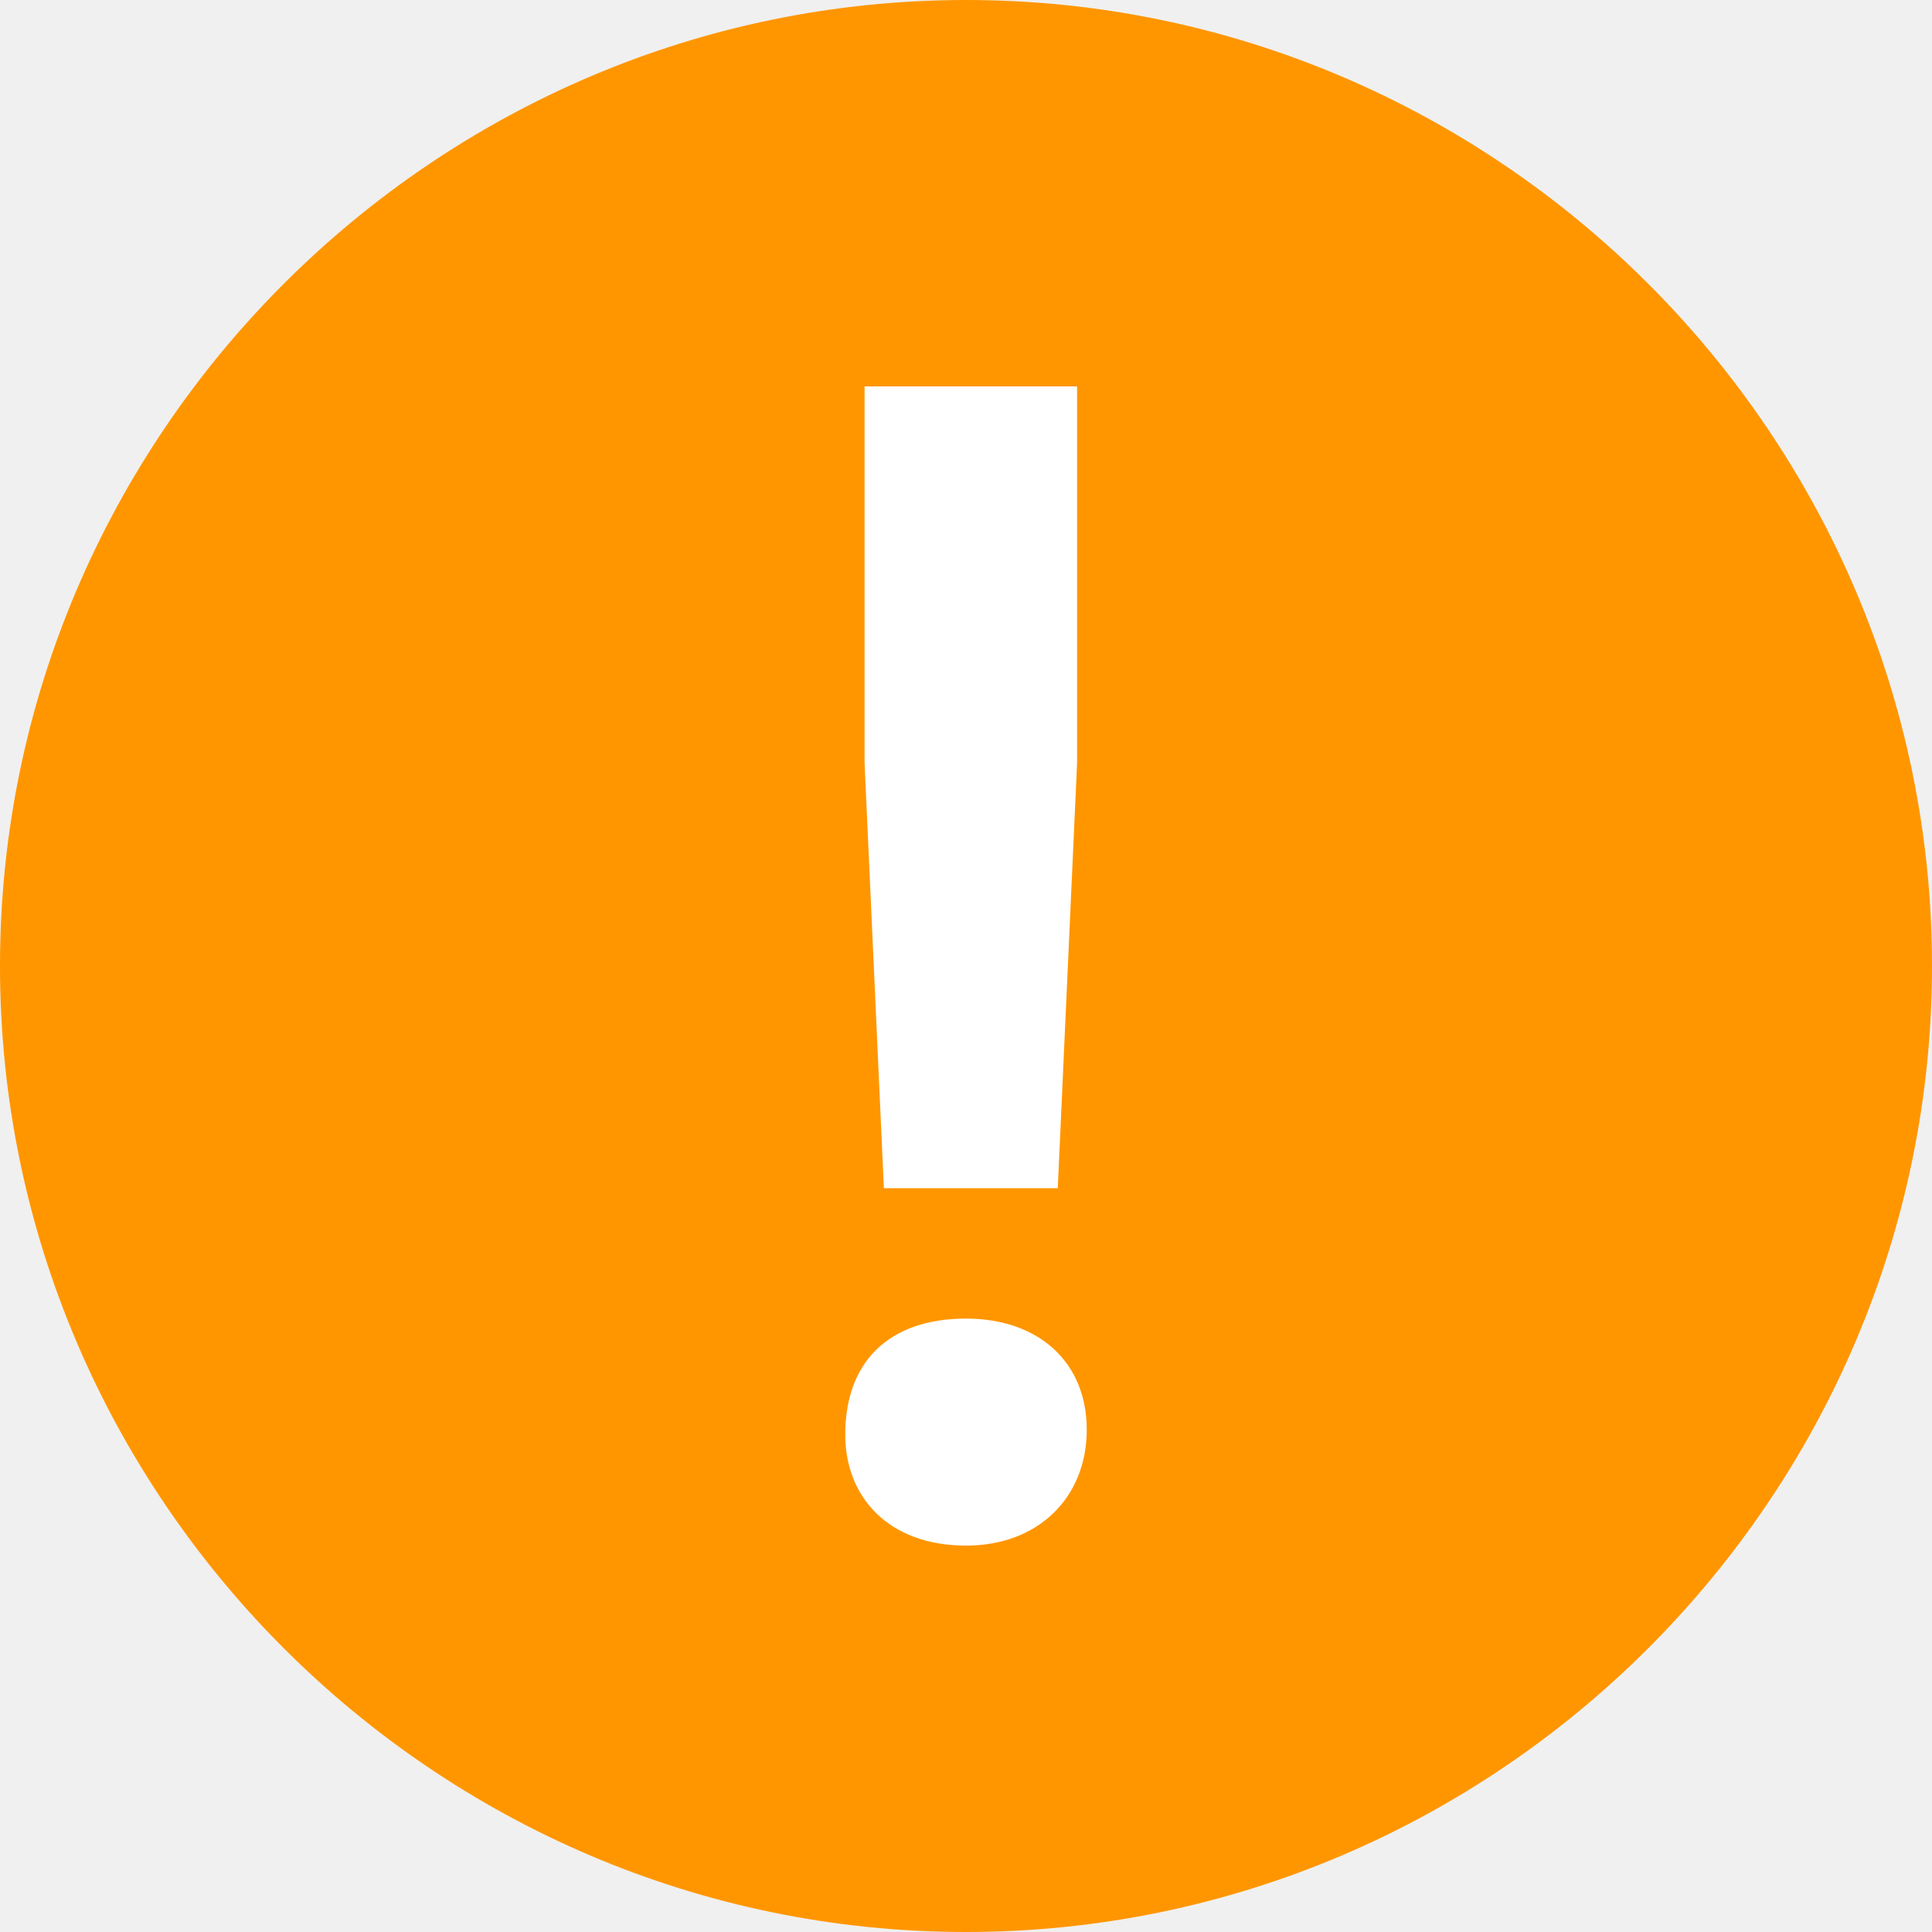
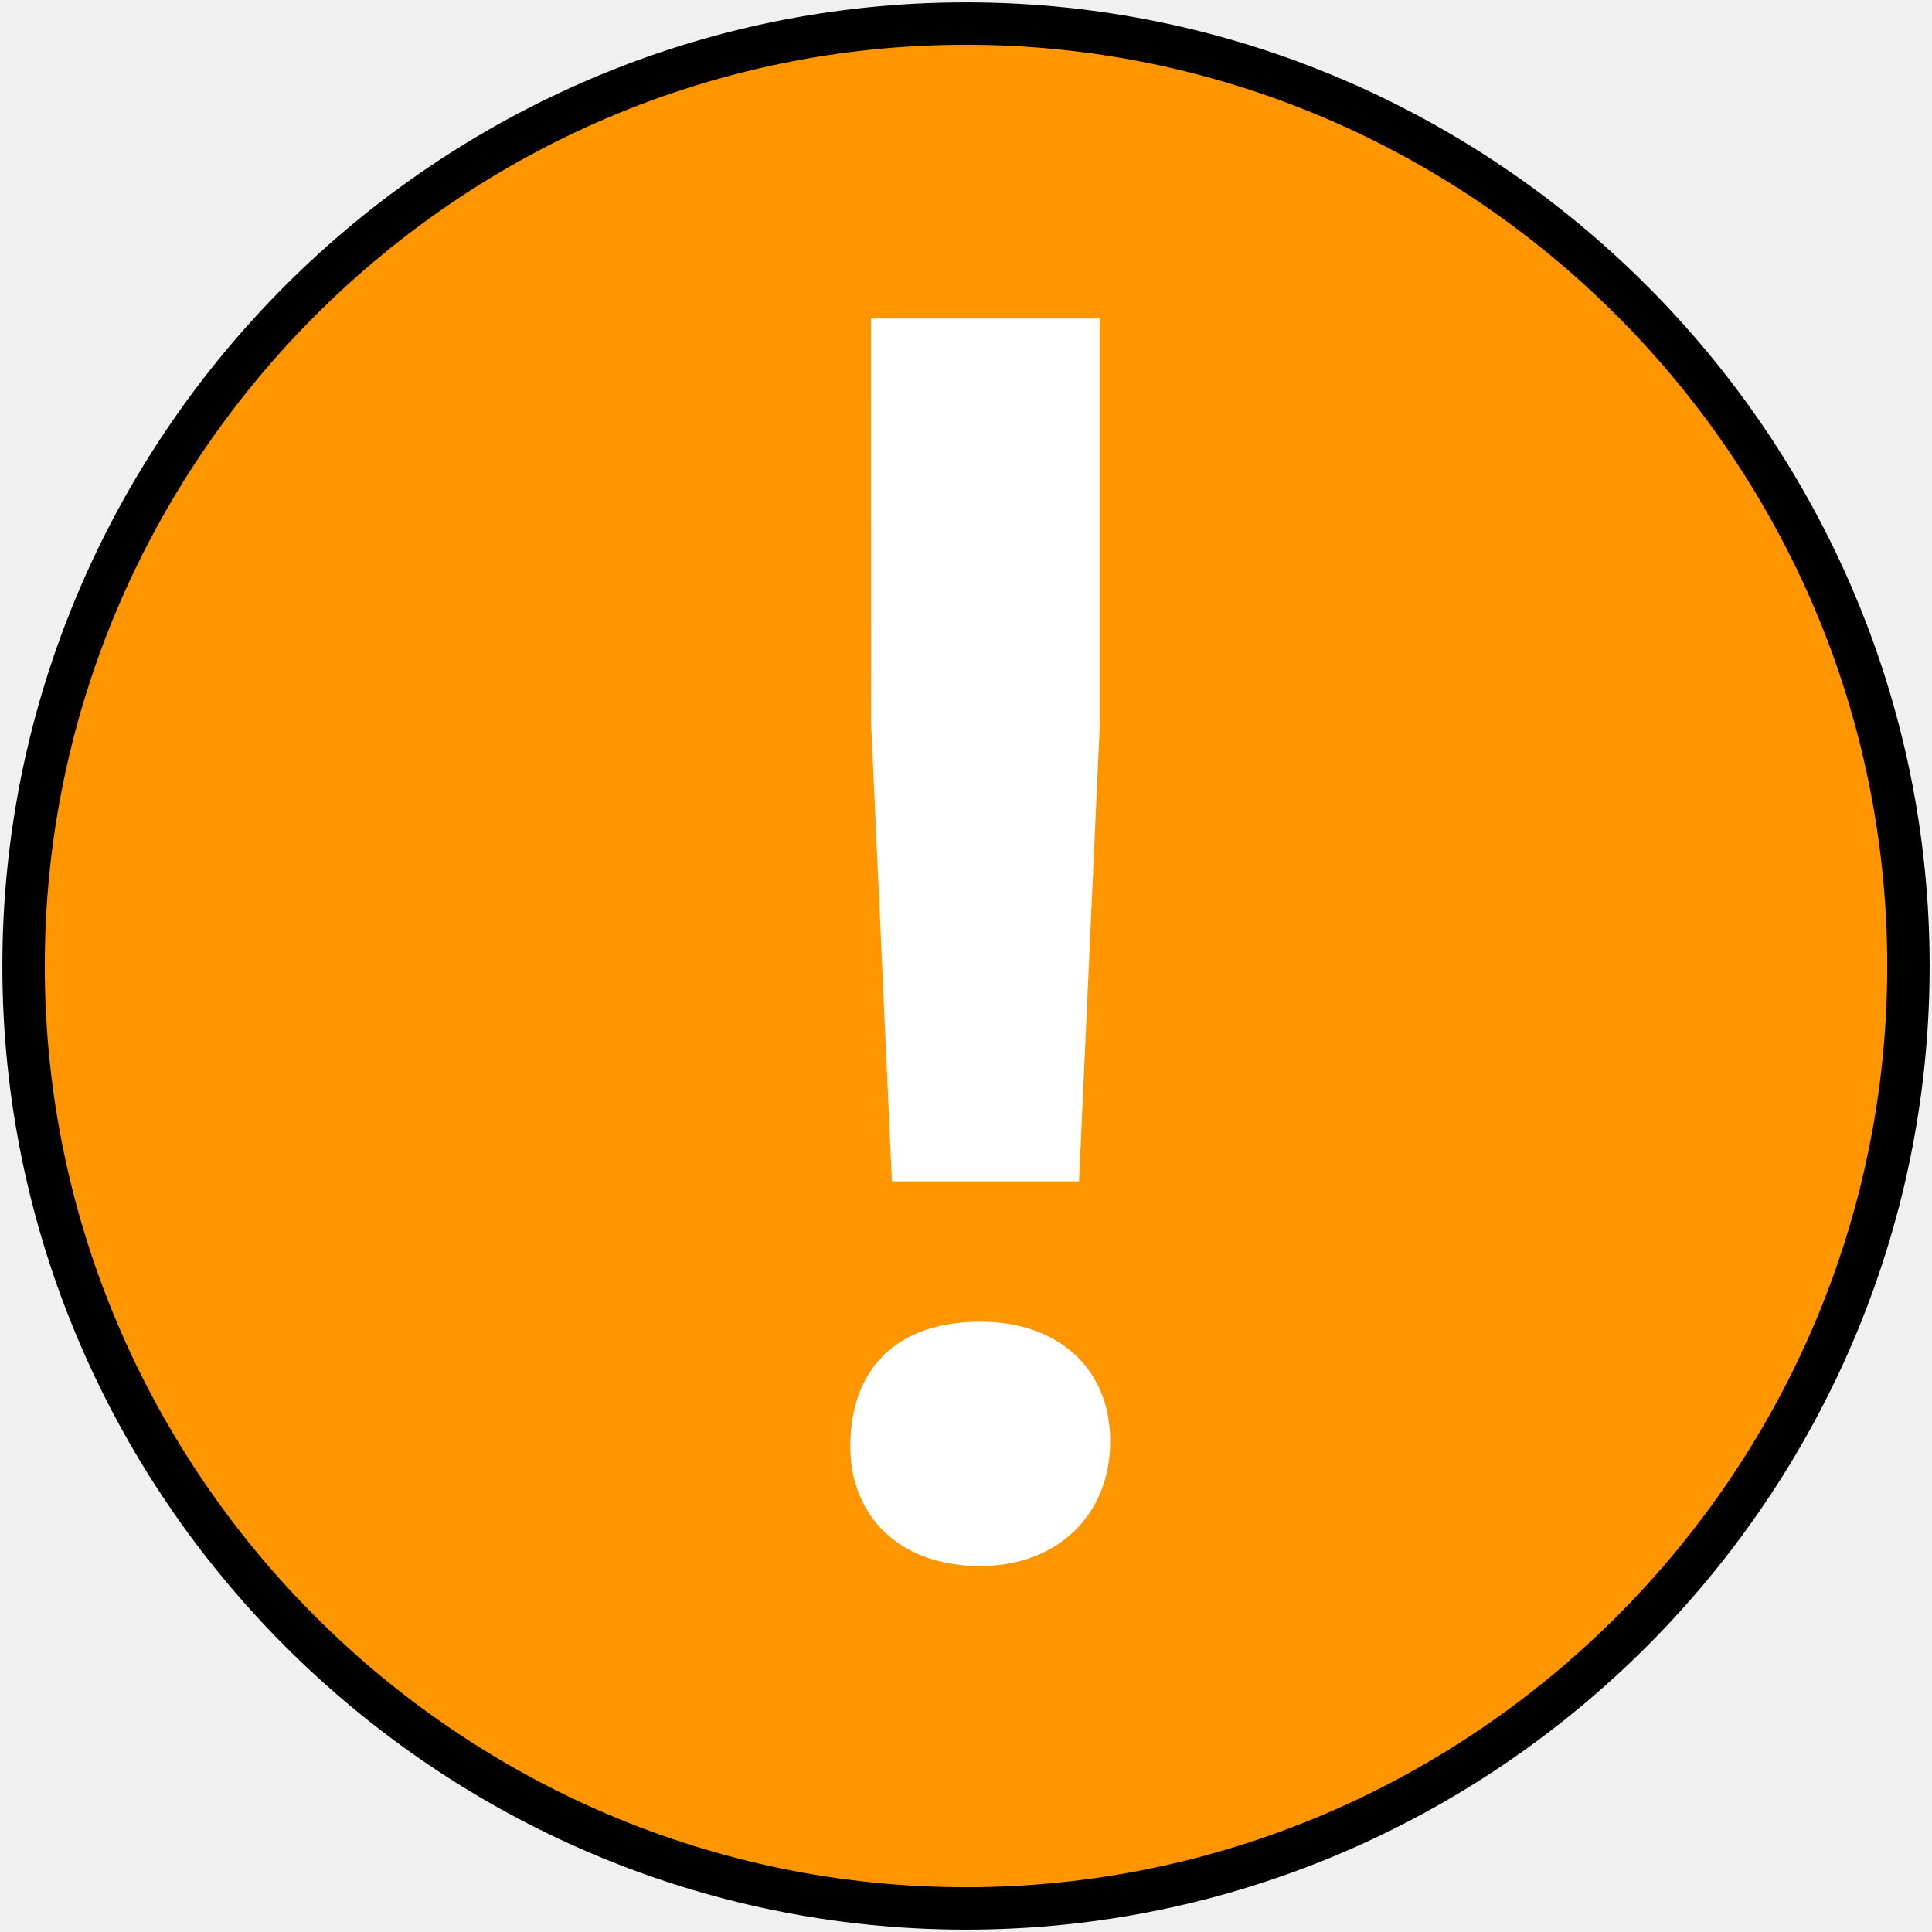
- <svg xmlns="http://www.w3.org/2000/svg" width="40" height="40" viewBox="0 0 40 40" fill="none">
-   <path d="M20 0C9 0 0 9 0 20C0 31 9 40 20 40C31 40 40 31 40 20C40 9 31 0 20 0Z" fill="#FF9600" />
-   <path d="M22.5 29.6C22.5 31 21.5 32 20 32C18.4 32 17.5 31 17.5 29.7C17.5 28.2 18.4 27.3 20 27.3C21.5 27.3 22.5 28.2 22.5 29.6ZM17.9 15.8L18.3 24.6H21.9L22.3 15.8V8H17.9V15.8Z" fill="white" />
+ <svg xmlns="http://www.w3.org/2000/svg" width="41" height="41" version="1.1" viewBox="0 0 41 41">
+   <path d="m20.5 0.5c-11 0-20 9-20 20s9 20 20 20 20-9 20-20-9-20-20-20z" fill="#ff9600" stroke="#000" stroke-width=".9" />
+   <path d="m23.561 30.586c0 1.544-1.103 2.647-2.758 2.647-1.765 0-2.758-1.103-2.758-2.537 0-1.655 0.993-2.647 2.758-2.647 1.655 0 2.758 0.993 2.758 2.537zm-5.074-15.223 0.441 9.707h3.971l0.441-9.707v-8.604h-4.854z" fill="#fff" stroke-width="1.103" />
</svg>
